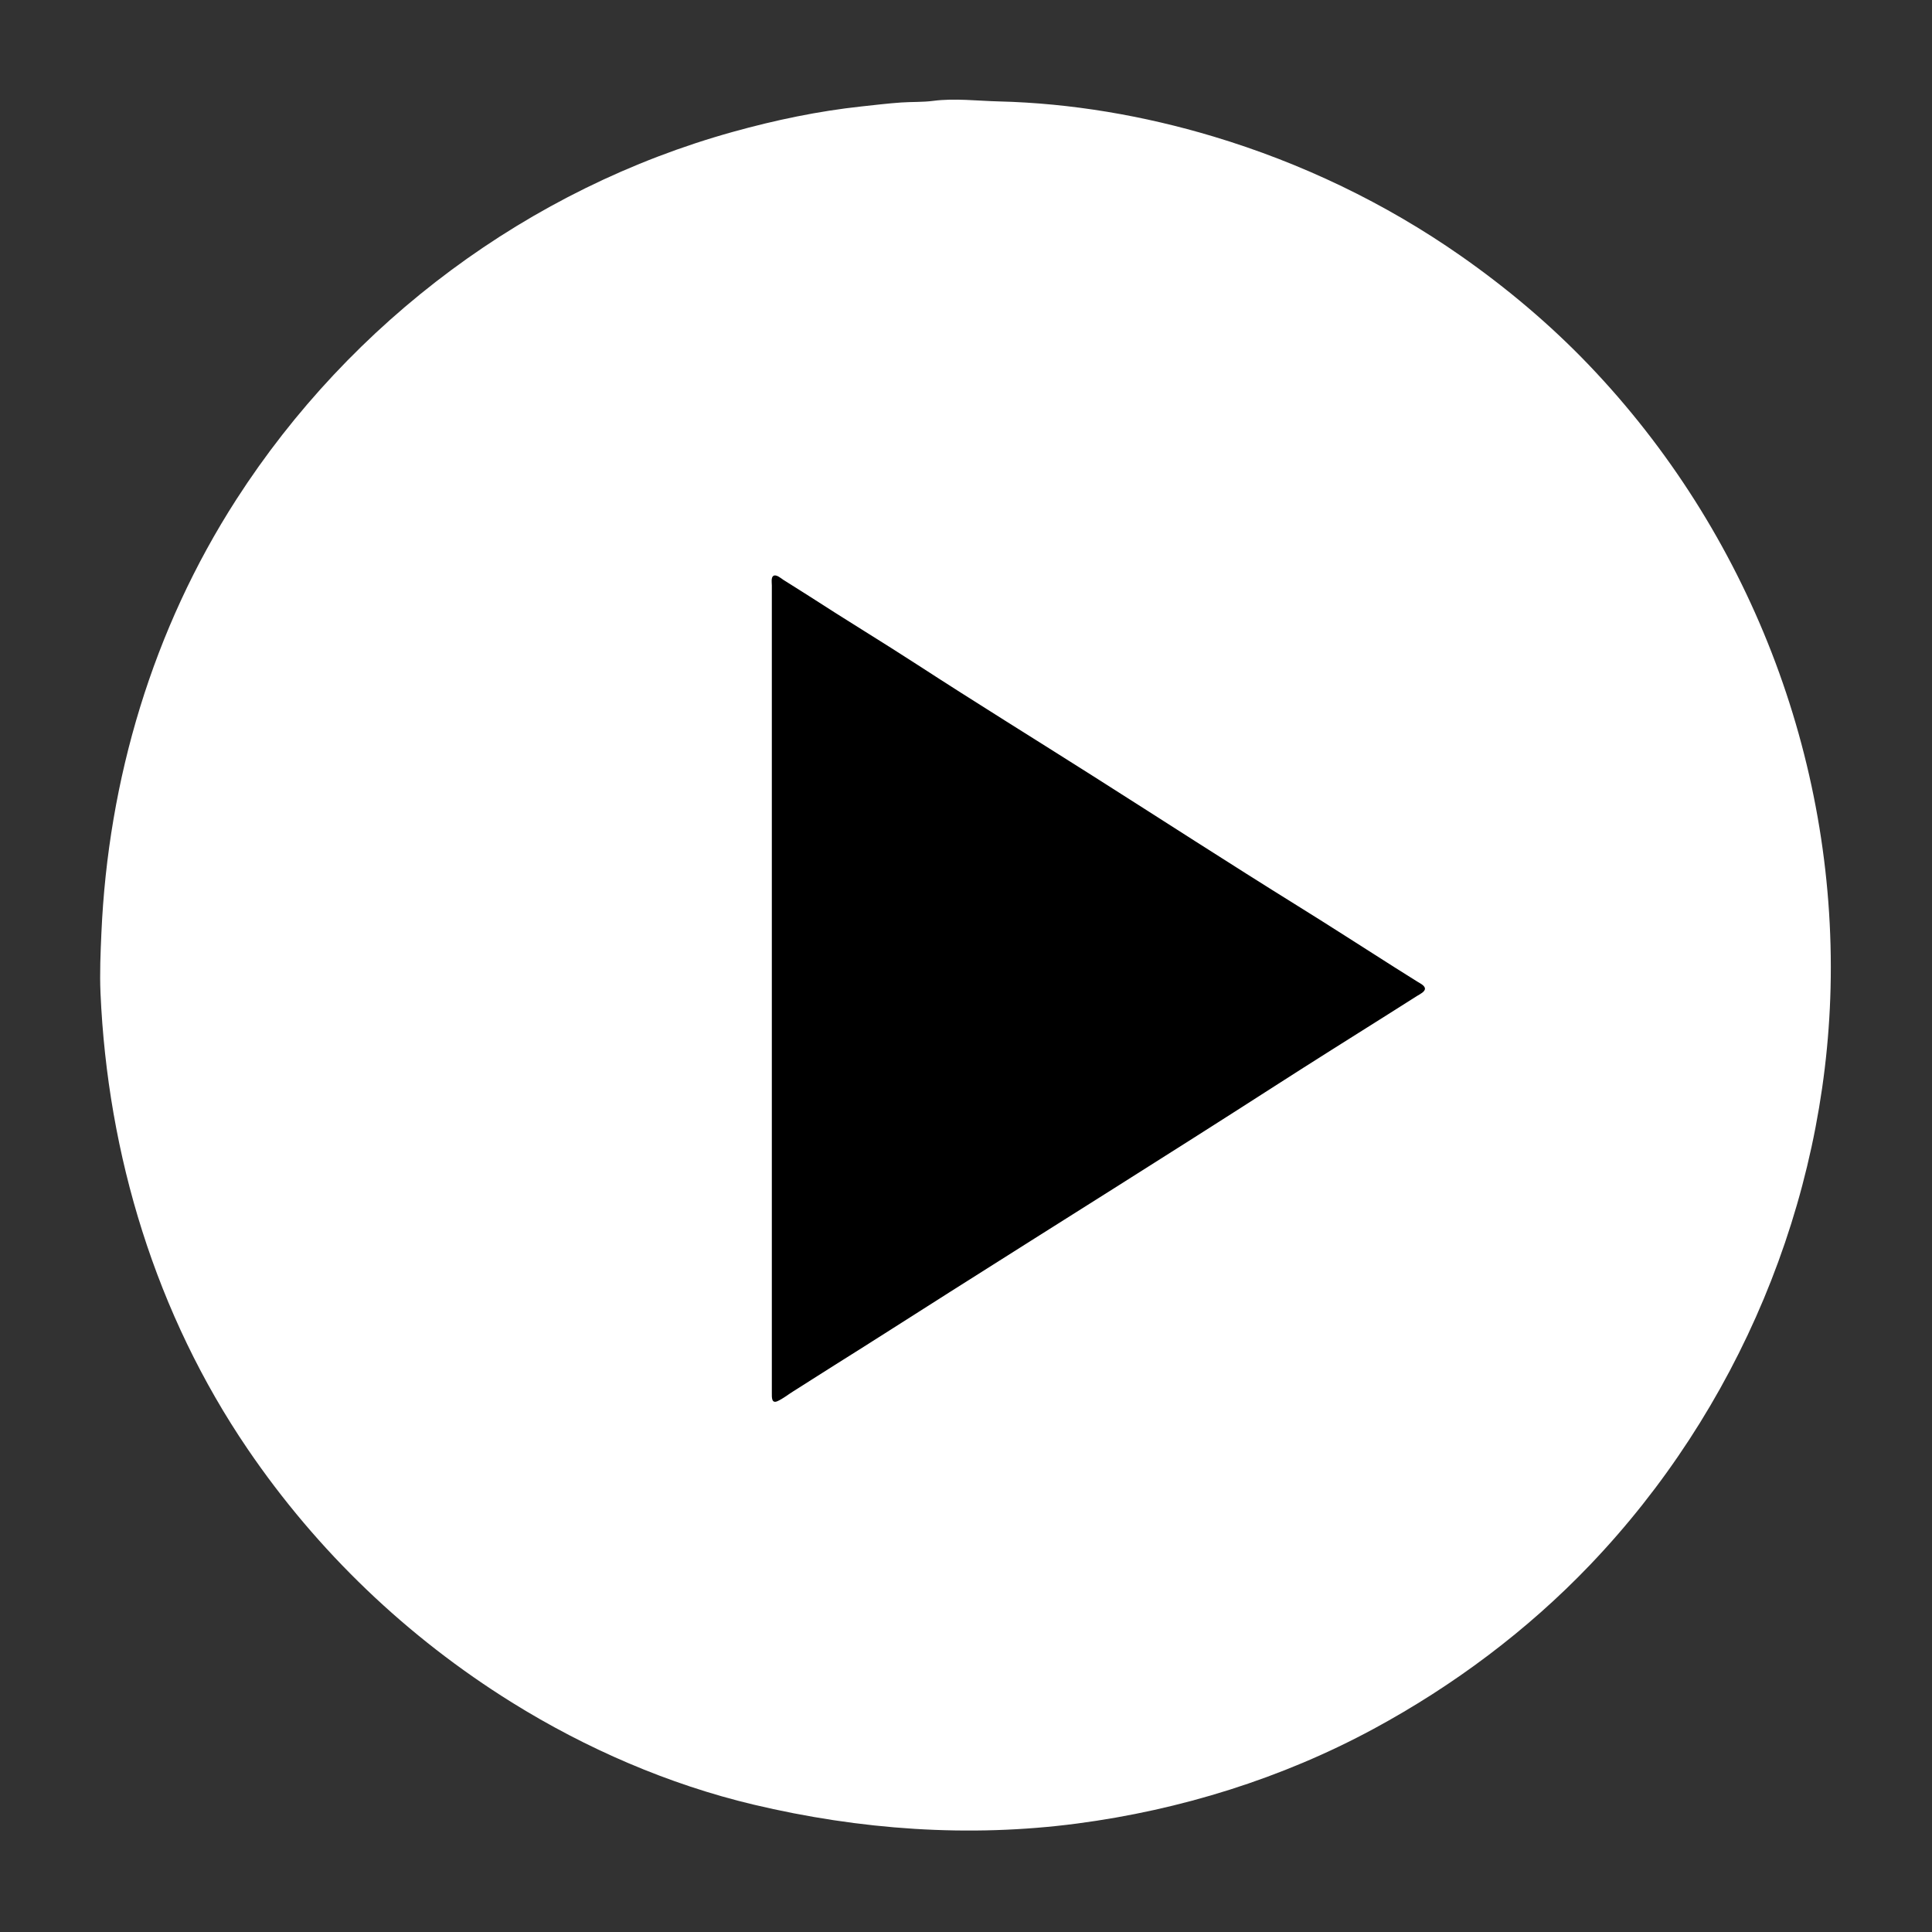
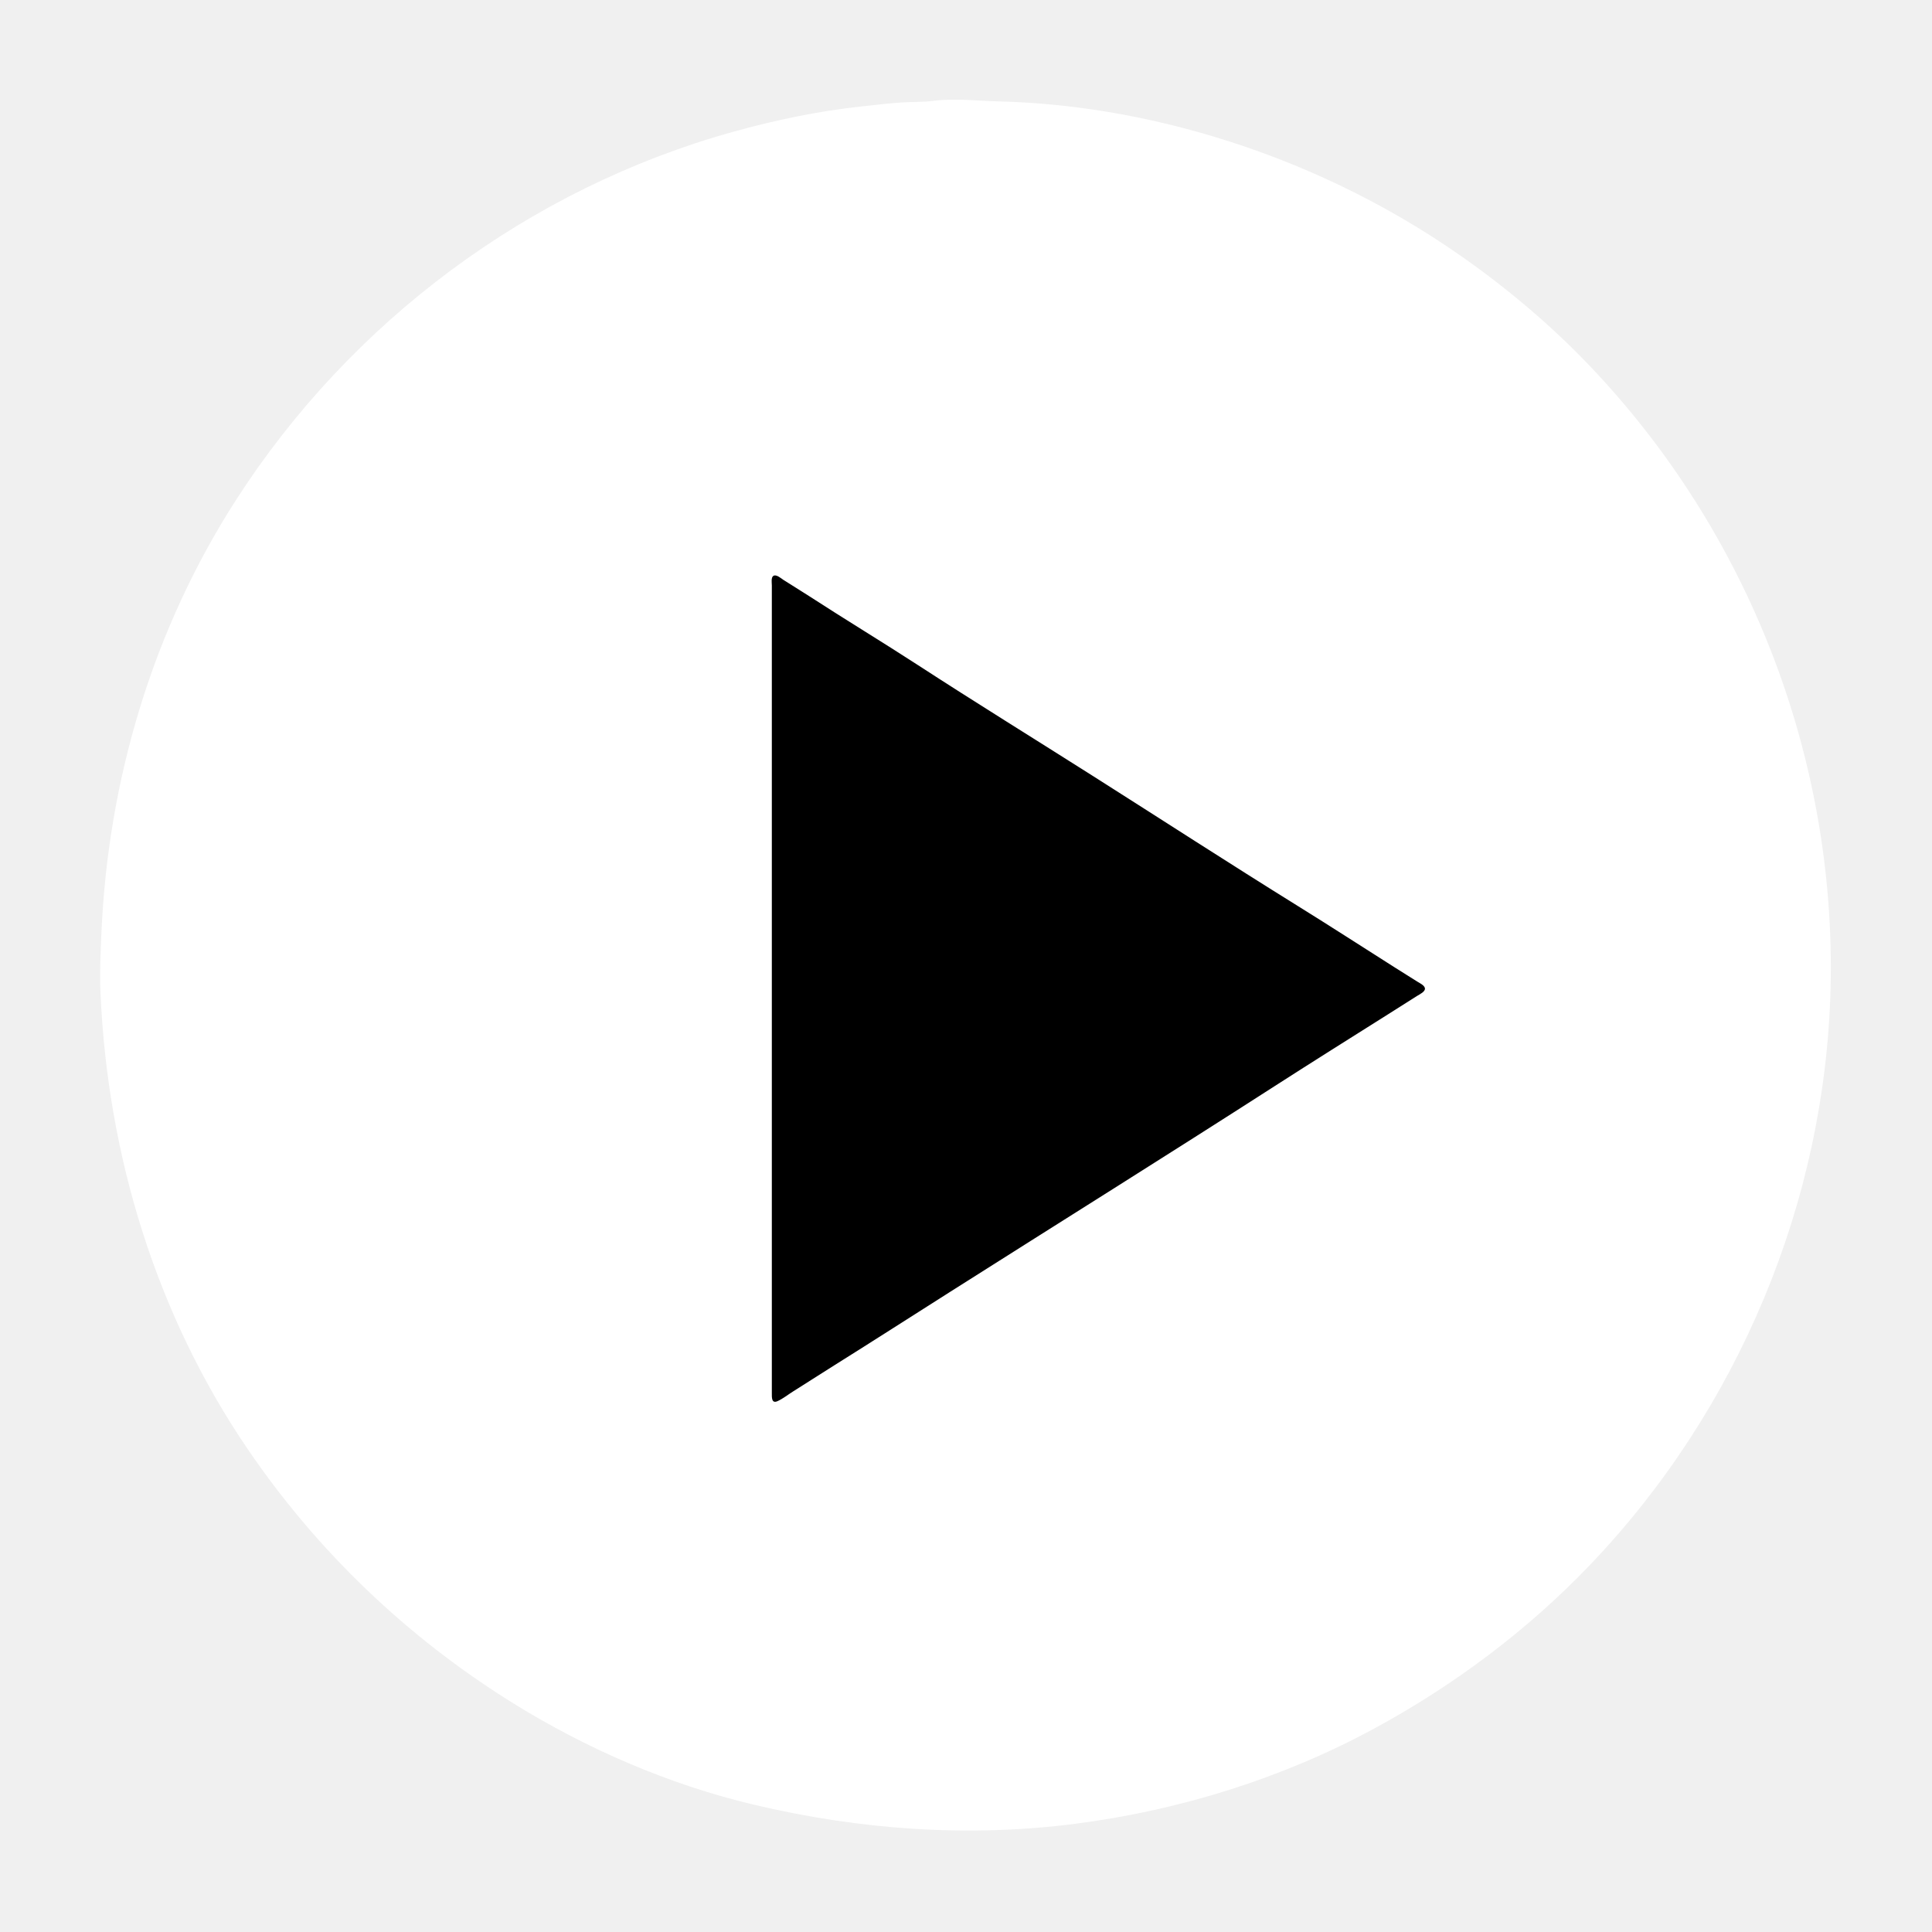
<svg xmlns="http://www.w3.org/2000/svg" width="2000" height="2000">
-   <path style="fill:#323232; stroke:none;" d="M0 0L0 2000L2000 2000L2000 0L0 0z" />
  <path style="fill:#ffffff; stroke:none;" d="M966 104.424C955.154 105.848 943.923 105.341 933 106.089C919.322 107.026 905.64 108.705 892 110.166C847.183 114.967 802.392 124.363 759 136.424C547.573 195.196 363.39 332.715 244.692 517C158.122 651.406 111.926 806.938 104.961 966C104.061 986.548 103.137 1007.38 104.039 1028C111.387 1195.8 161.379 1360.45 256.344 1500C328.367 1605.84 421.372 1694.77 530 1762.42C606.412 1810.01 692.274 1847.29 780 1868.12C889.819 1894.19 1002.96 1902.45 1115 1887.72C1221.9 1873.66 1327.03 1841.05 1422 1789.69C1504.63 1745 1580.98 1687.95 1645.96 1620C1799.07 1459.88 1889.56 1244.51 1894.99 1023C1900.83 784.385 1810 550.595 1644.96 378C1604.76 335.954 1559.67 298.035 1512 264.72C1433.91 210.146 1347.19 168.64 1256 141.28C1184.16 119.726 1108.94 106.821 1034 104.985C1011.8 104.442 988.146 101.517 966 104.424z" />
  <path style="fill:#000000; stroke:none;" d="M800.603 596.136C798.02 597.744 799 603.472 799 606L799 636L799 759L799 1269L799 1409L799 1442C799.002 1446.4 798.553 1453.38 805.005 1450.42C810.629 1447.84 815.765 1443.7 821 1440.42C834.716 1431.84 848.285 1423.01 862 1414.42C902.814 1388.87 943.336 1362.84 984 1337.05C1095.64 1266.24 1207.79 1196.19 1319 1124.69C1358.82 1099.09 1398.95 1073.92 1439 1048.68L1467 1030.95C1469.36 1029.45 1475.6 1026.61 1475.08 1023.09C1474.61 1019.92 1469.39 1017.57 1467 1016.05L1443 1000.95C1410.01 980.022 1377.19 958.801 1344 938.192C1272.58 893.843 1202 848.083 1131 803.053C1070.69 764.801 1009.89 727.246 950 688.343C912.933 664.266 875.067 641.421 838 617.343C829.077 611.547 819.952 606.059 811 600.308C808.635 598.789 803.66 594.232 800.603 596.136z" />
</svg>
